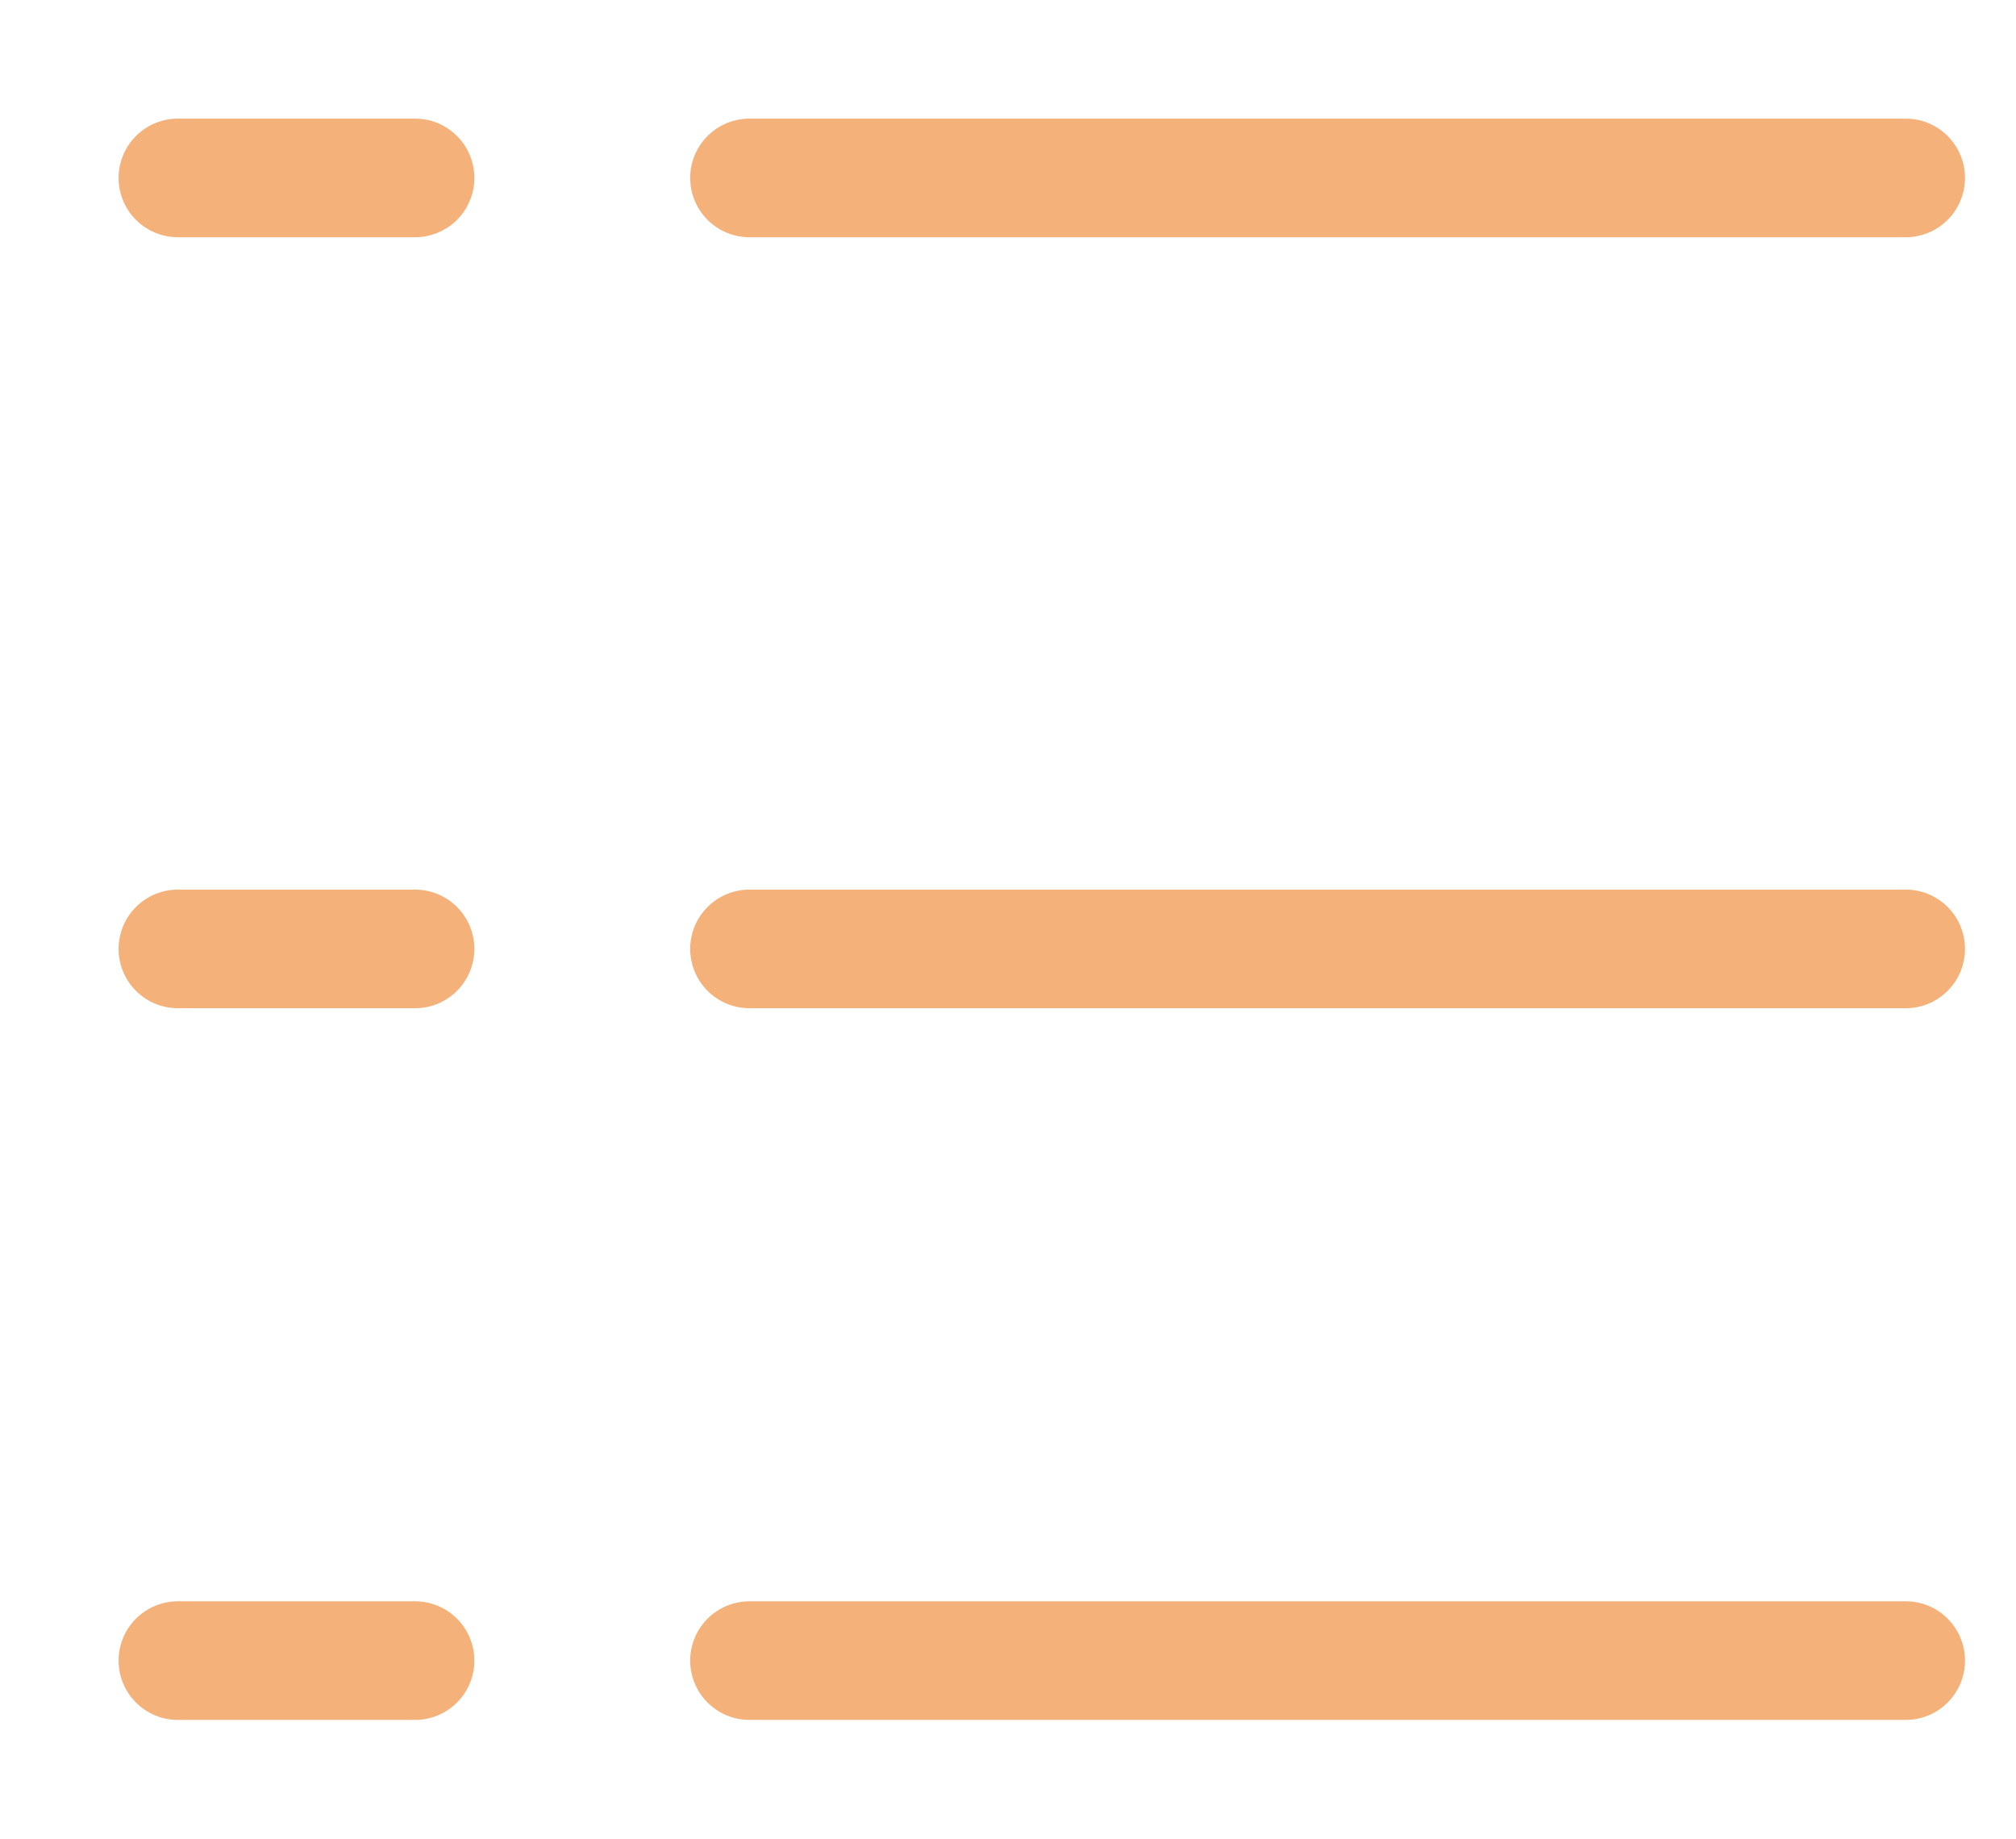
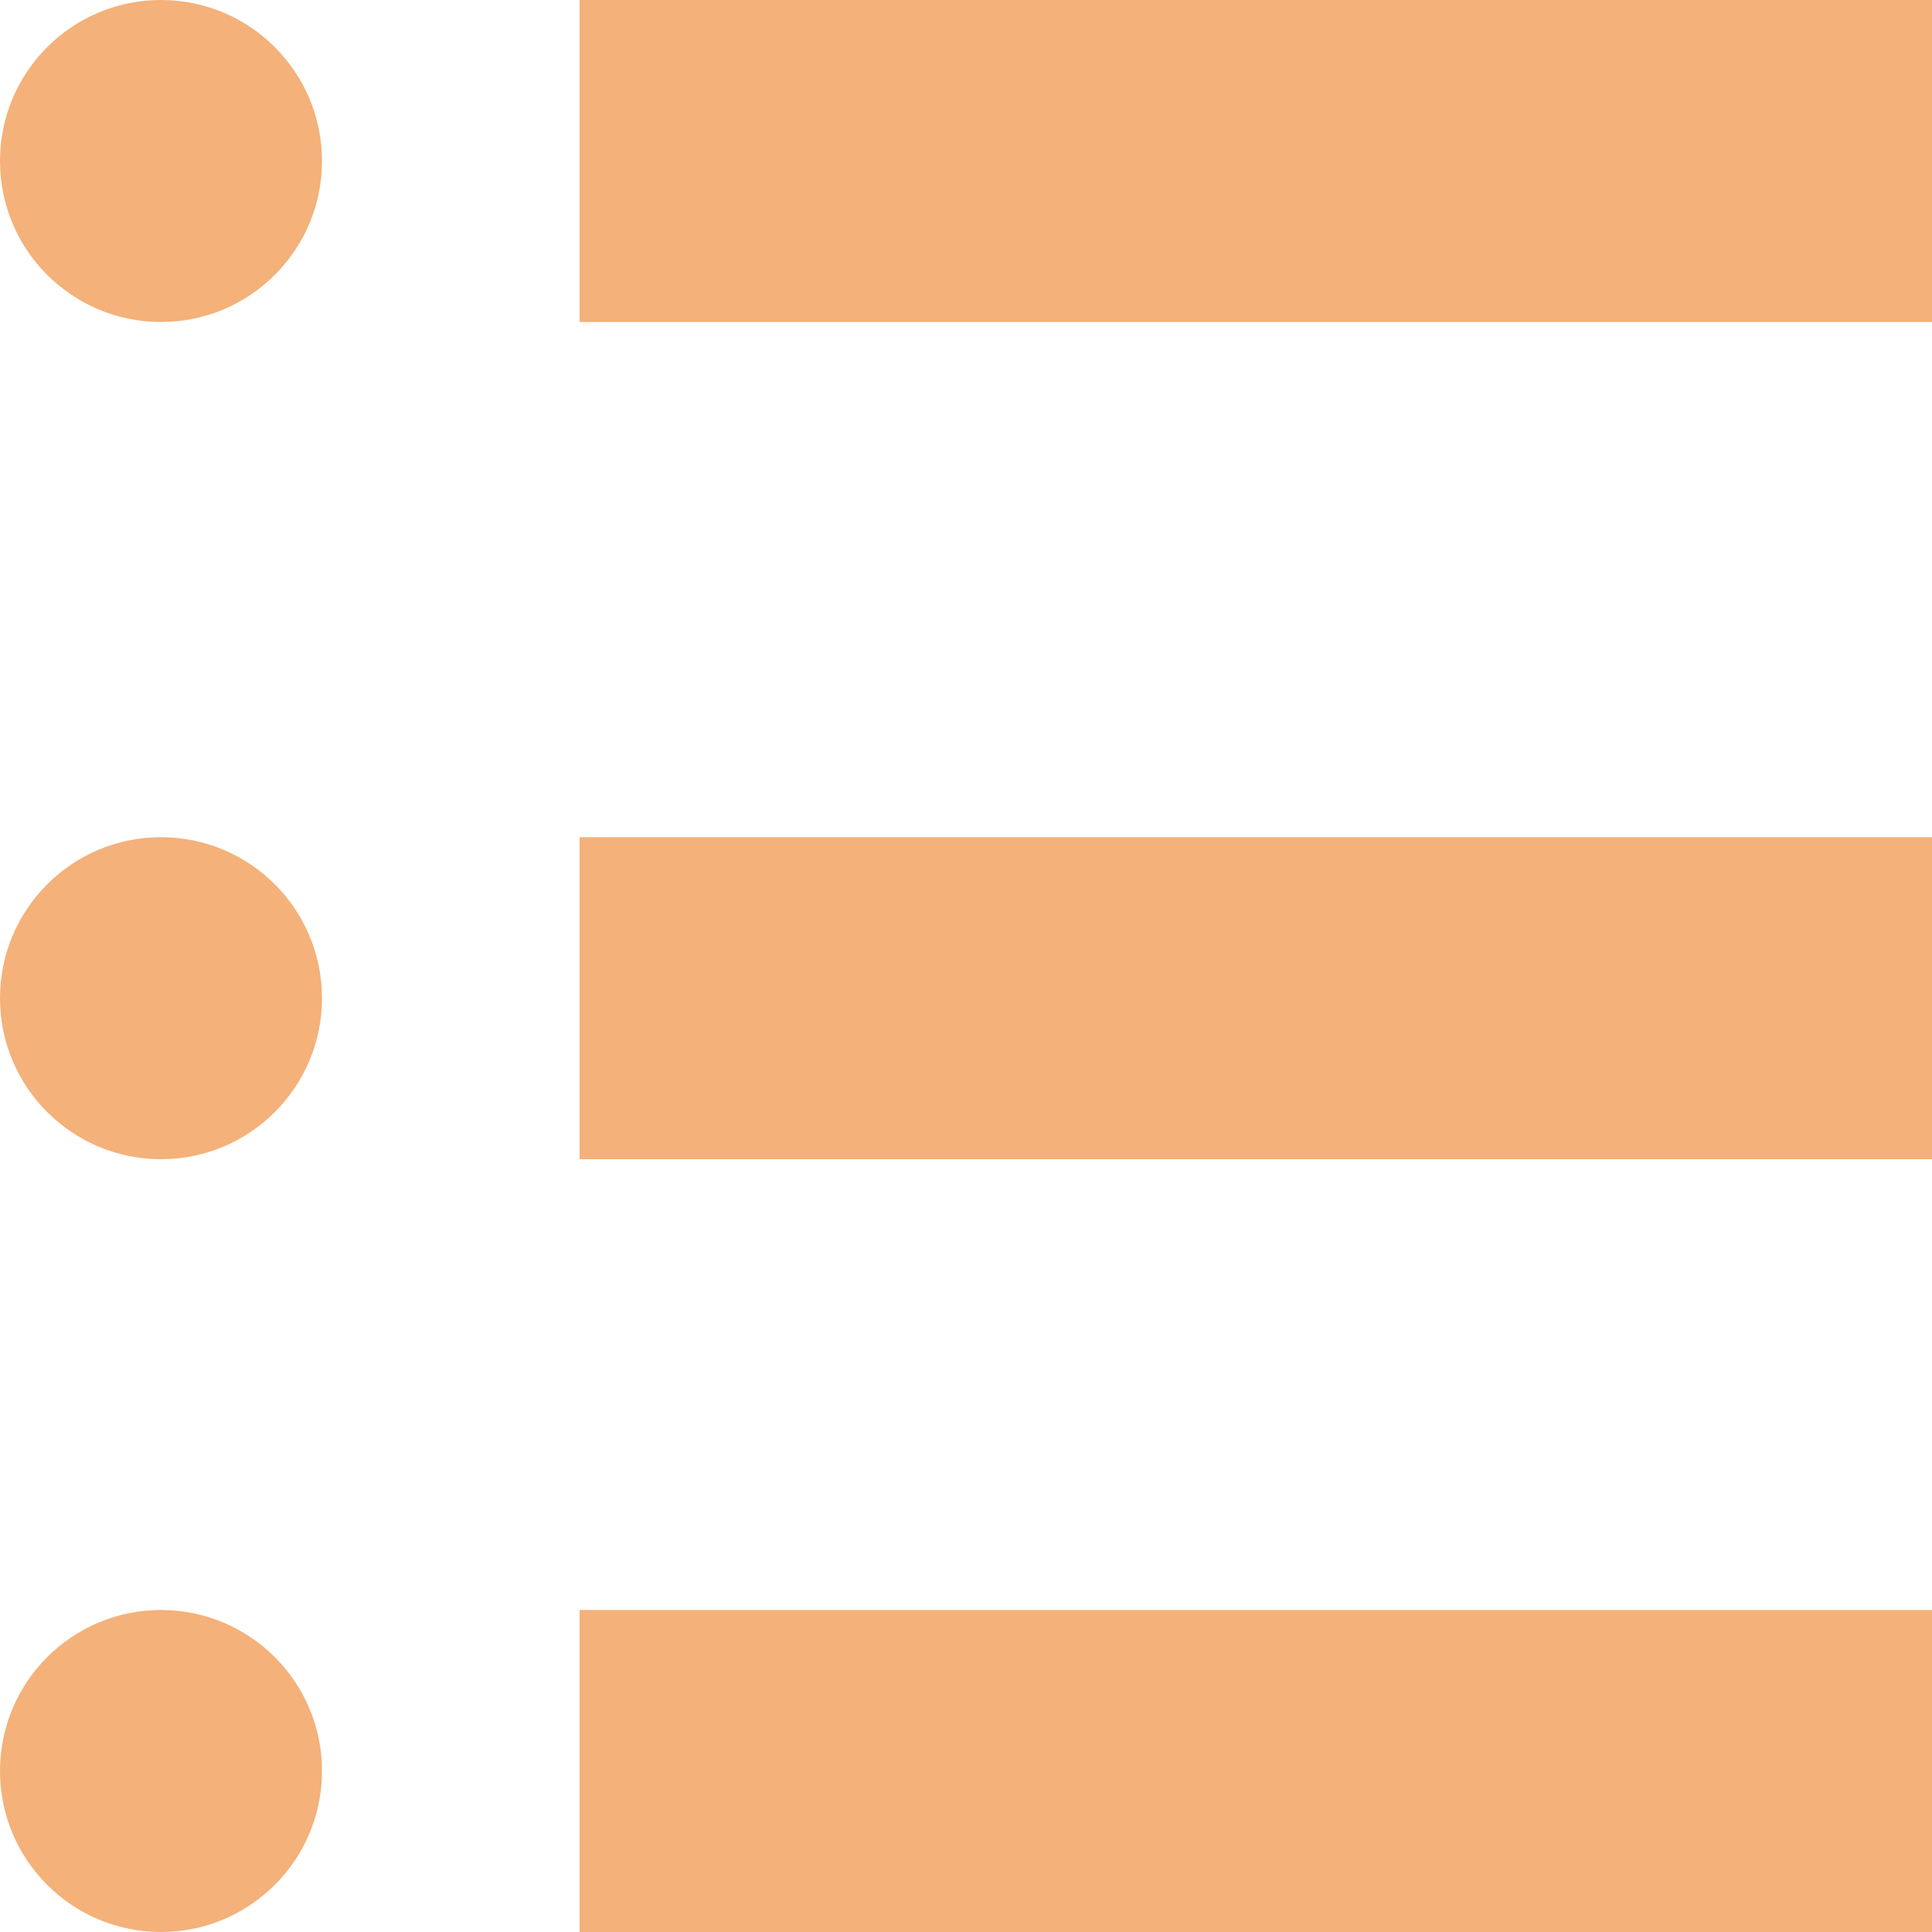
- <svg xmlns="http://www.w3.org/2000/svg" width="34" height="31" viewBox="0 0 34 31" fill="none">
-   <path d="M12.64 3H32.14" stroke="#F4B17A" stroke-width="2" stroke-linecap="round" stroke-linejoin="round" />
-   <path d="M3 3H7" stroke="#F4B17A" stroke-width="2" stroke-linecap="round" stroke-linejoin="round" />
-   <path d="M12.64 16H32.14" stroke="#F4B17A" stroke-width="2" stroke-linecap="round" stroke-linejoin="round" />
-   <path d="M3 16H7" stroke="#F4B17A" stroke-width="2" stroke-linecap="round" stroke-linejoin="round" />
-   <path d="M12.64 28H32.14" stroke="#F4B17A" stroke-width="2" stroke-linecap="round" stroke-linejoin="round" />
-   <path d="M3 28H7" stroke="#F4B17A" stroke-width="2" stroke-linecap="round" stroke-linejoin="round" />
+ <svg xmlns="http://www.w3.org/2000/svg" id="Layer_1" data-name="Layer 1" viewBox="0 0 30 30">
+   <defs>
+     <style>
+       .cls-1 {
+         fill: #f4b17a;
+       }
+     </style>
+   </defs>
+   <rect class="cls-1" x="9" width="21" height="5" />
+   <circle class="cls-1" cx="2.5" cy="2.5" r="2.5" />
+   <rect class="cls-1" x="9" y="25" width="21" height="5" />
+   <circle class="cls-1" cx="2.5" cy="27.5" r="2.5" />
+   <rect class="cls-1" x="9" y="13" width="21" height="5" />
+   <circle class="cls-1" cx="2.5" cy="15.5" r="2.5" />
</svg>
